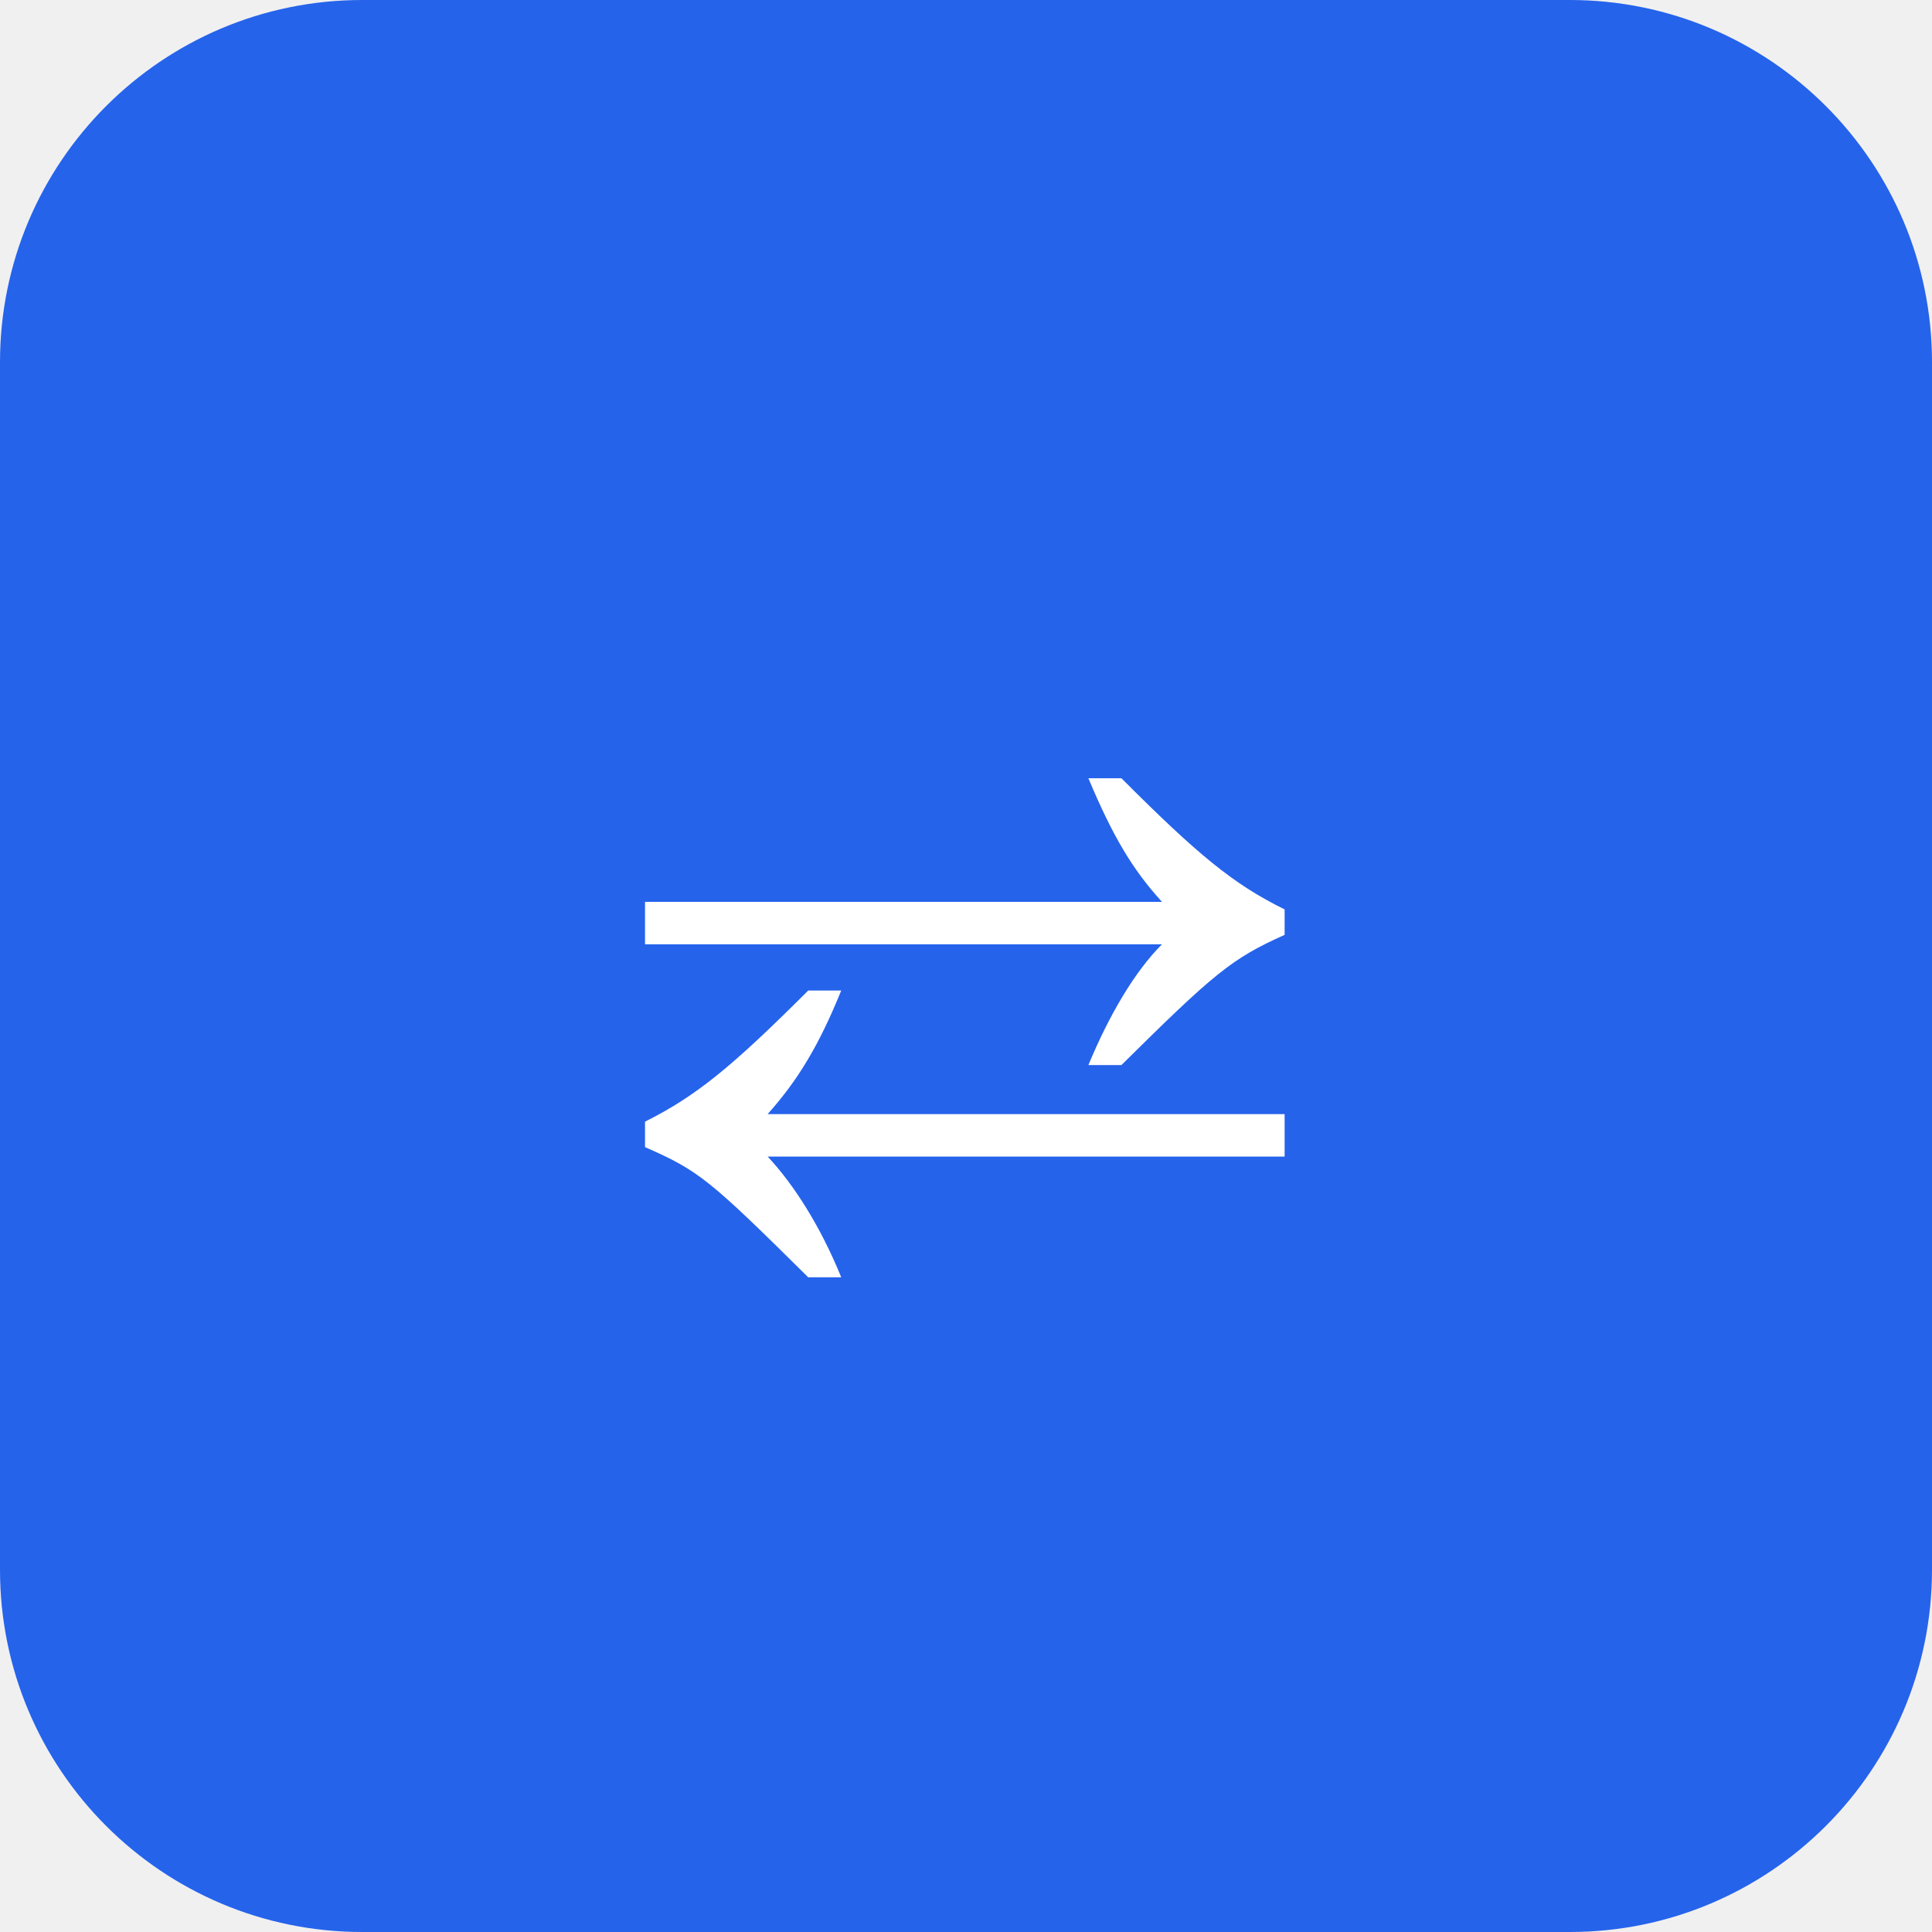
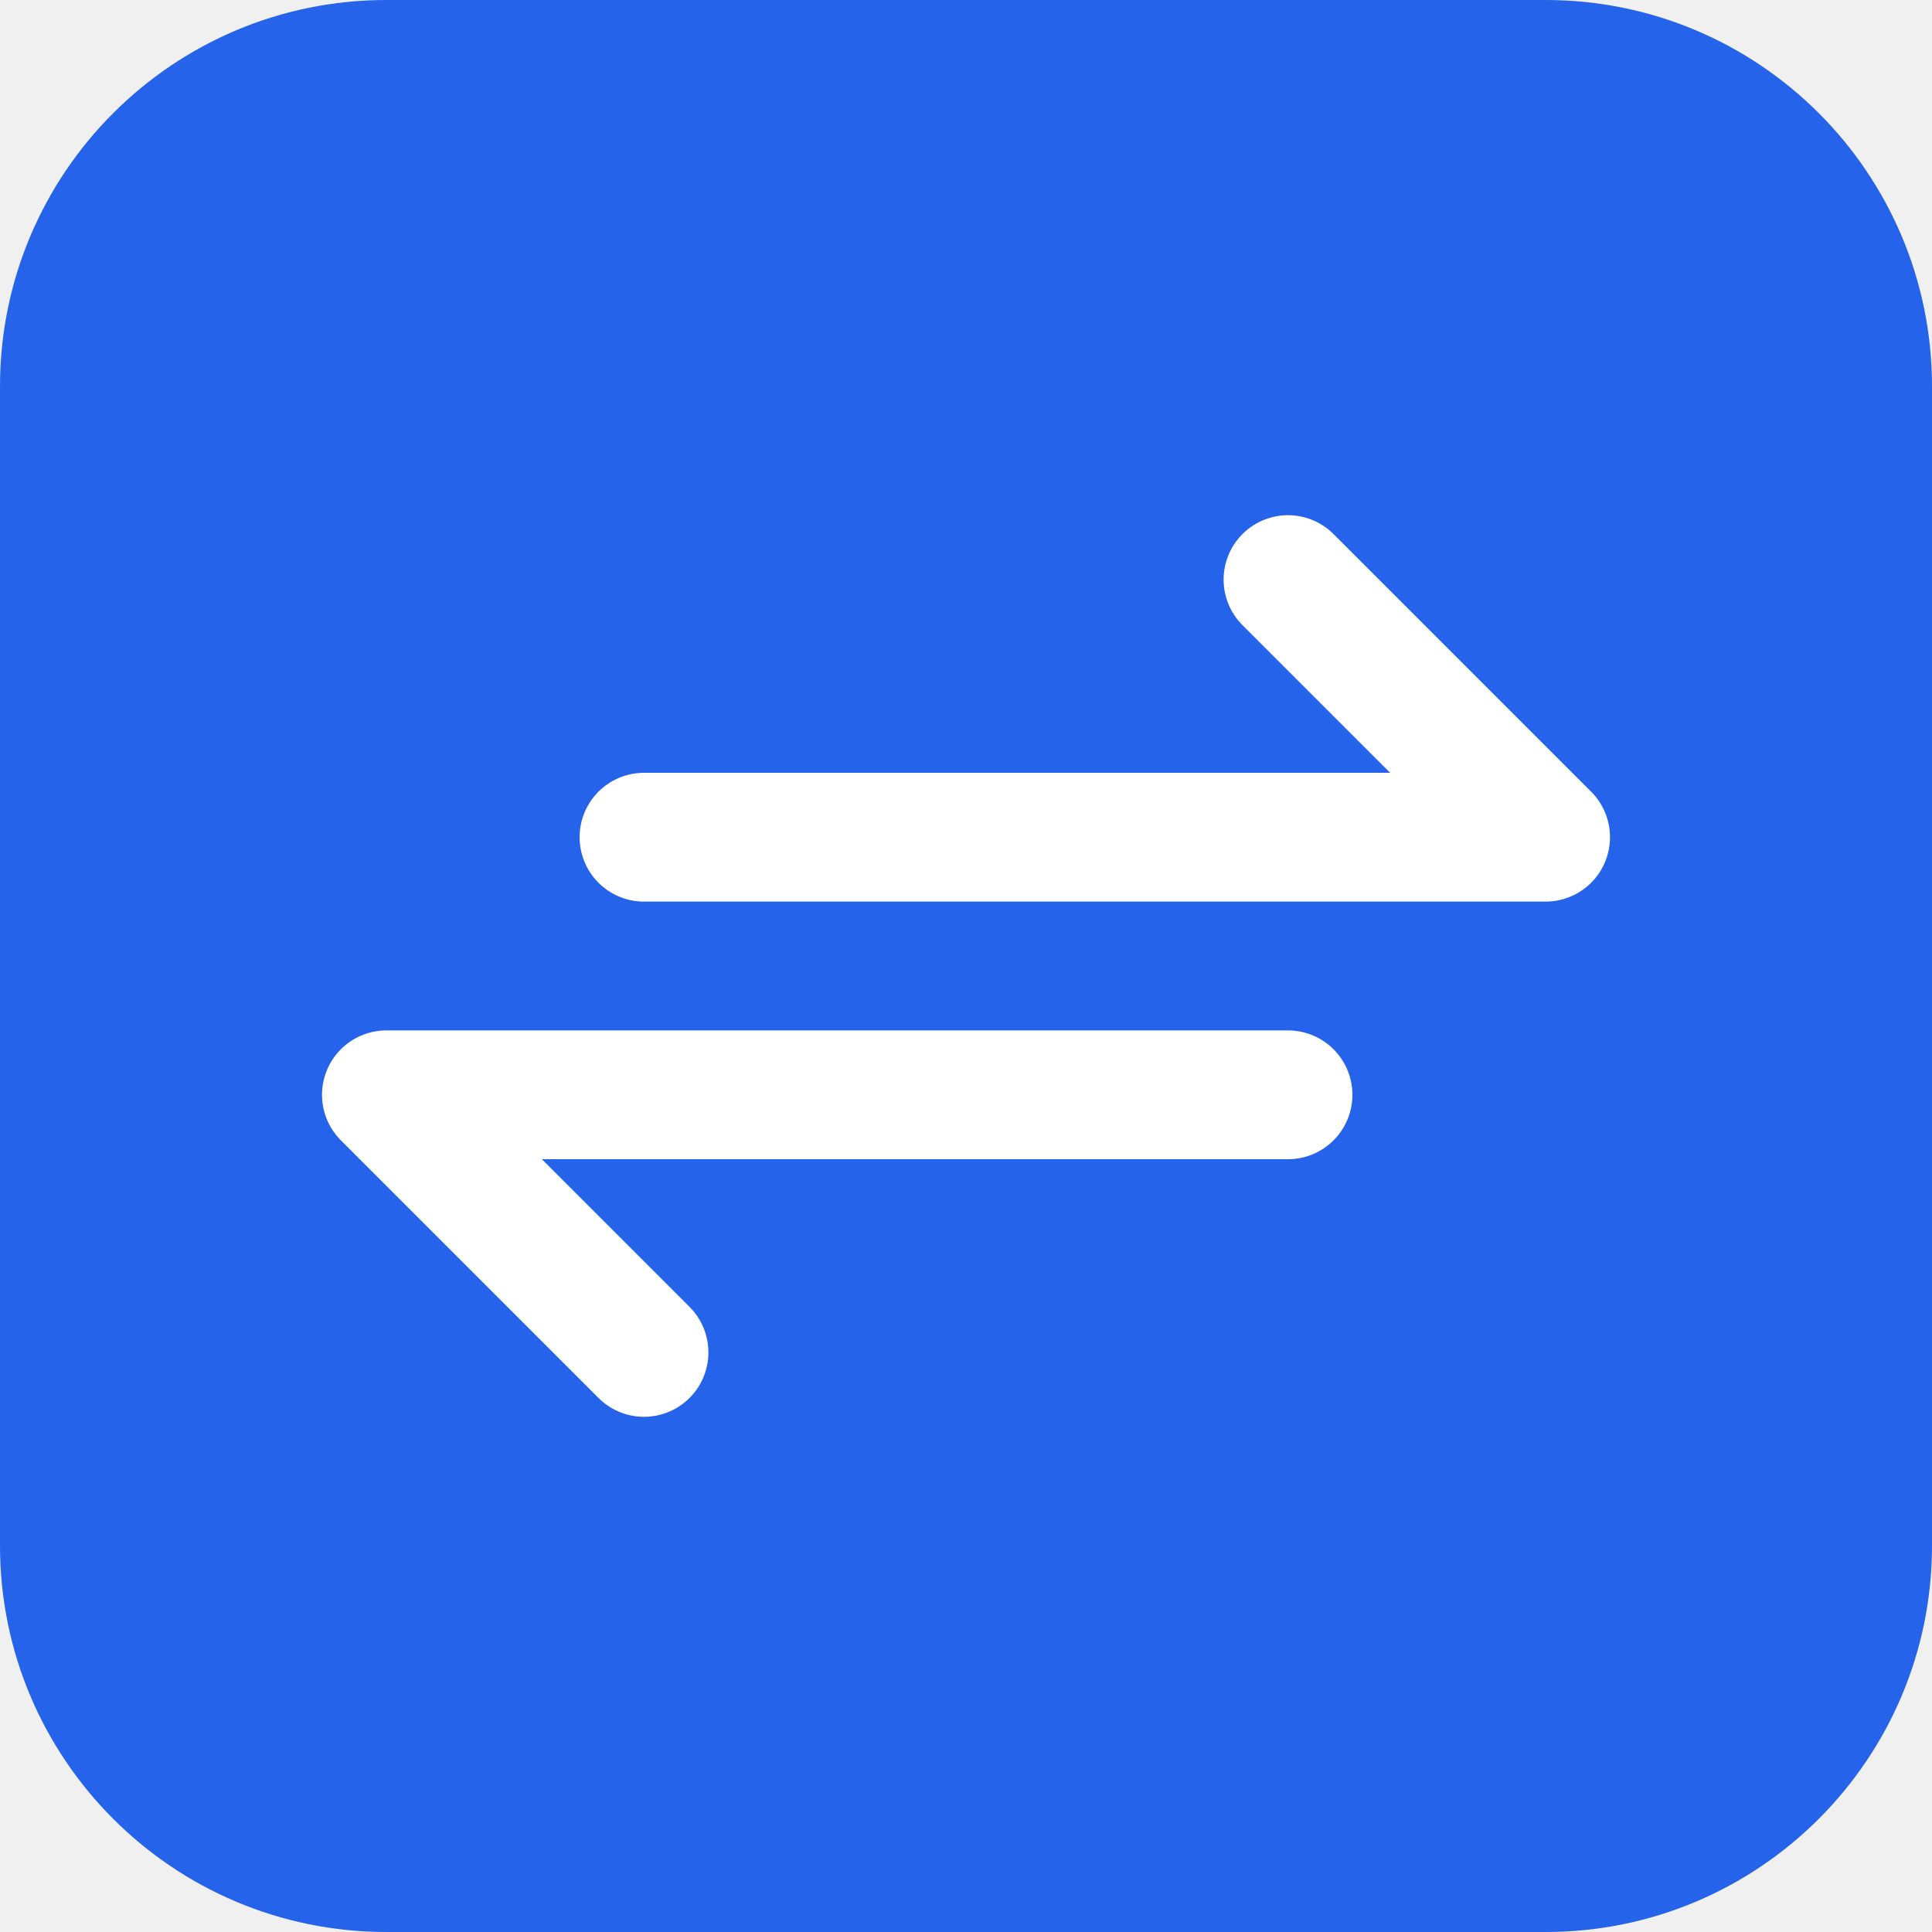
- <svg xmlns="http://www.w3.org/2000/svg" viewBox="0 0 32 32">
-   <rect width="32" height="32" rx="6" fill="#2563eb" />
-   <text x="16" y="22" font-family="Arial" font-weight="bold" font-size="14" fill="#fff" text-anchor="middle">⇄</text>
+ <svg xmlns="http://www.w3.org/2000/svg" width="32" height="32" viewBox="0 0 30 30" fill="none">
+   <rect width="30" height="30" rx="6" fill="#2563EB" />
+   <g transform="translate(3, 3)">
+     <svg width="24" height="24" viewBox="0 0 24 24" fill="none" stroke="#ffffff" stroke-width="2" stroke-linecap="round" stroke-linejoin="round">
+       <path d="M7 10h14l-4 -4" />
+       <path d="M17 14h-14l4 4" />
+     </svg>
+   </g>
</svg>
